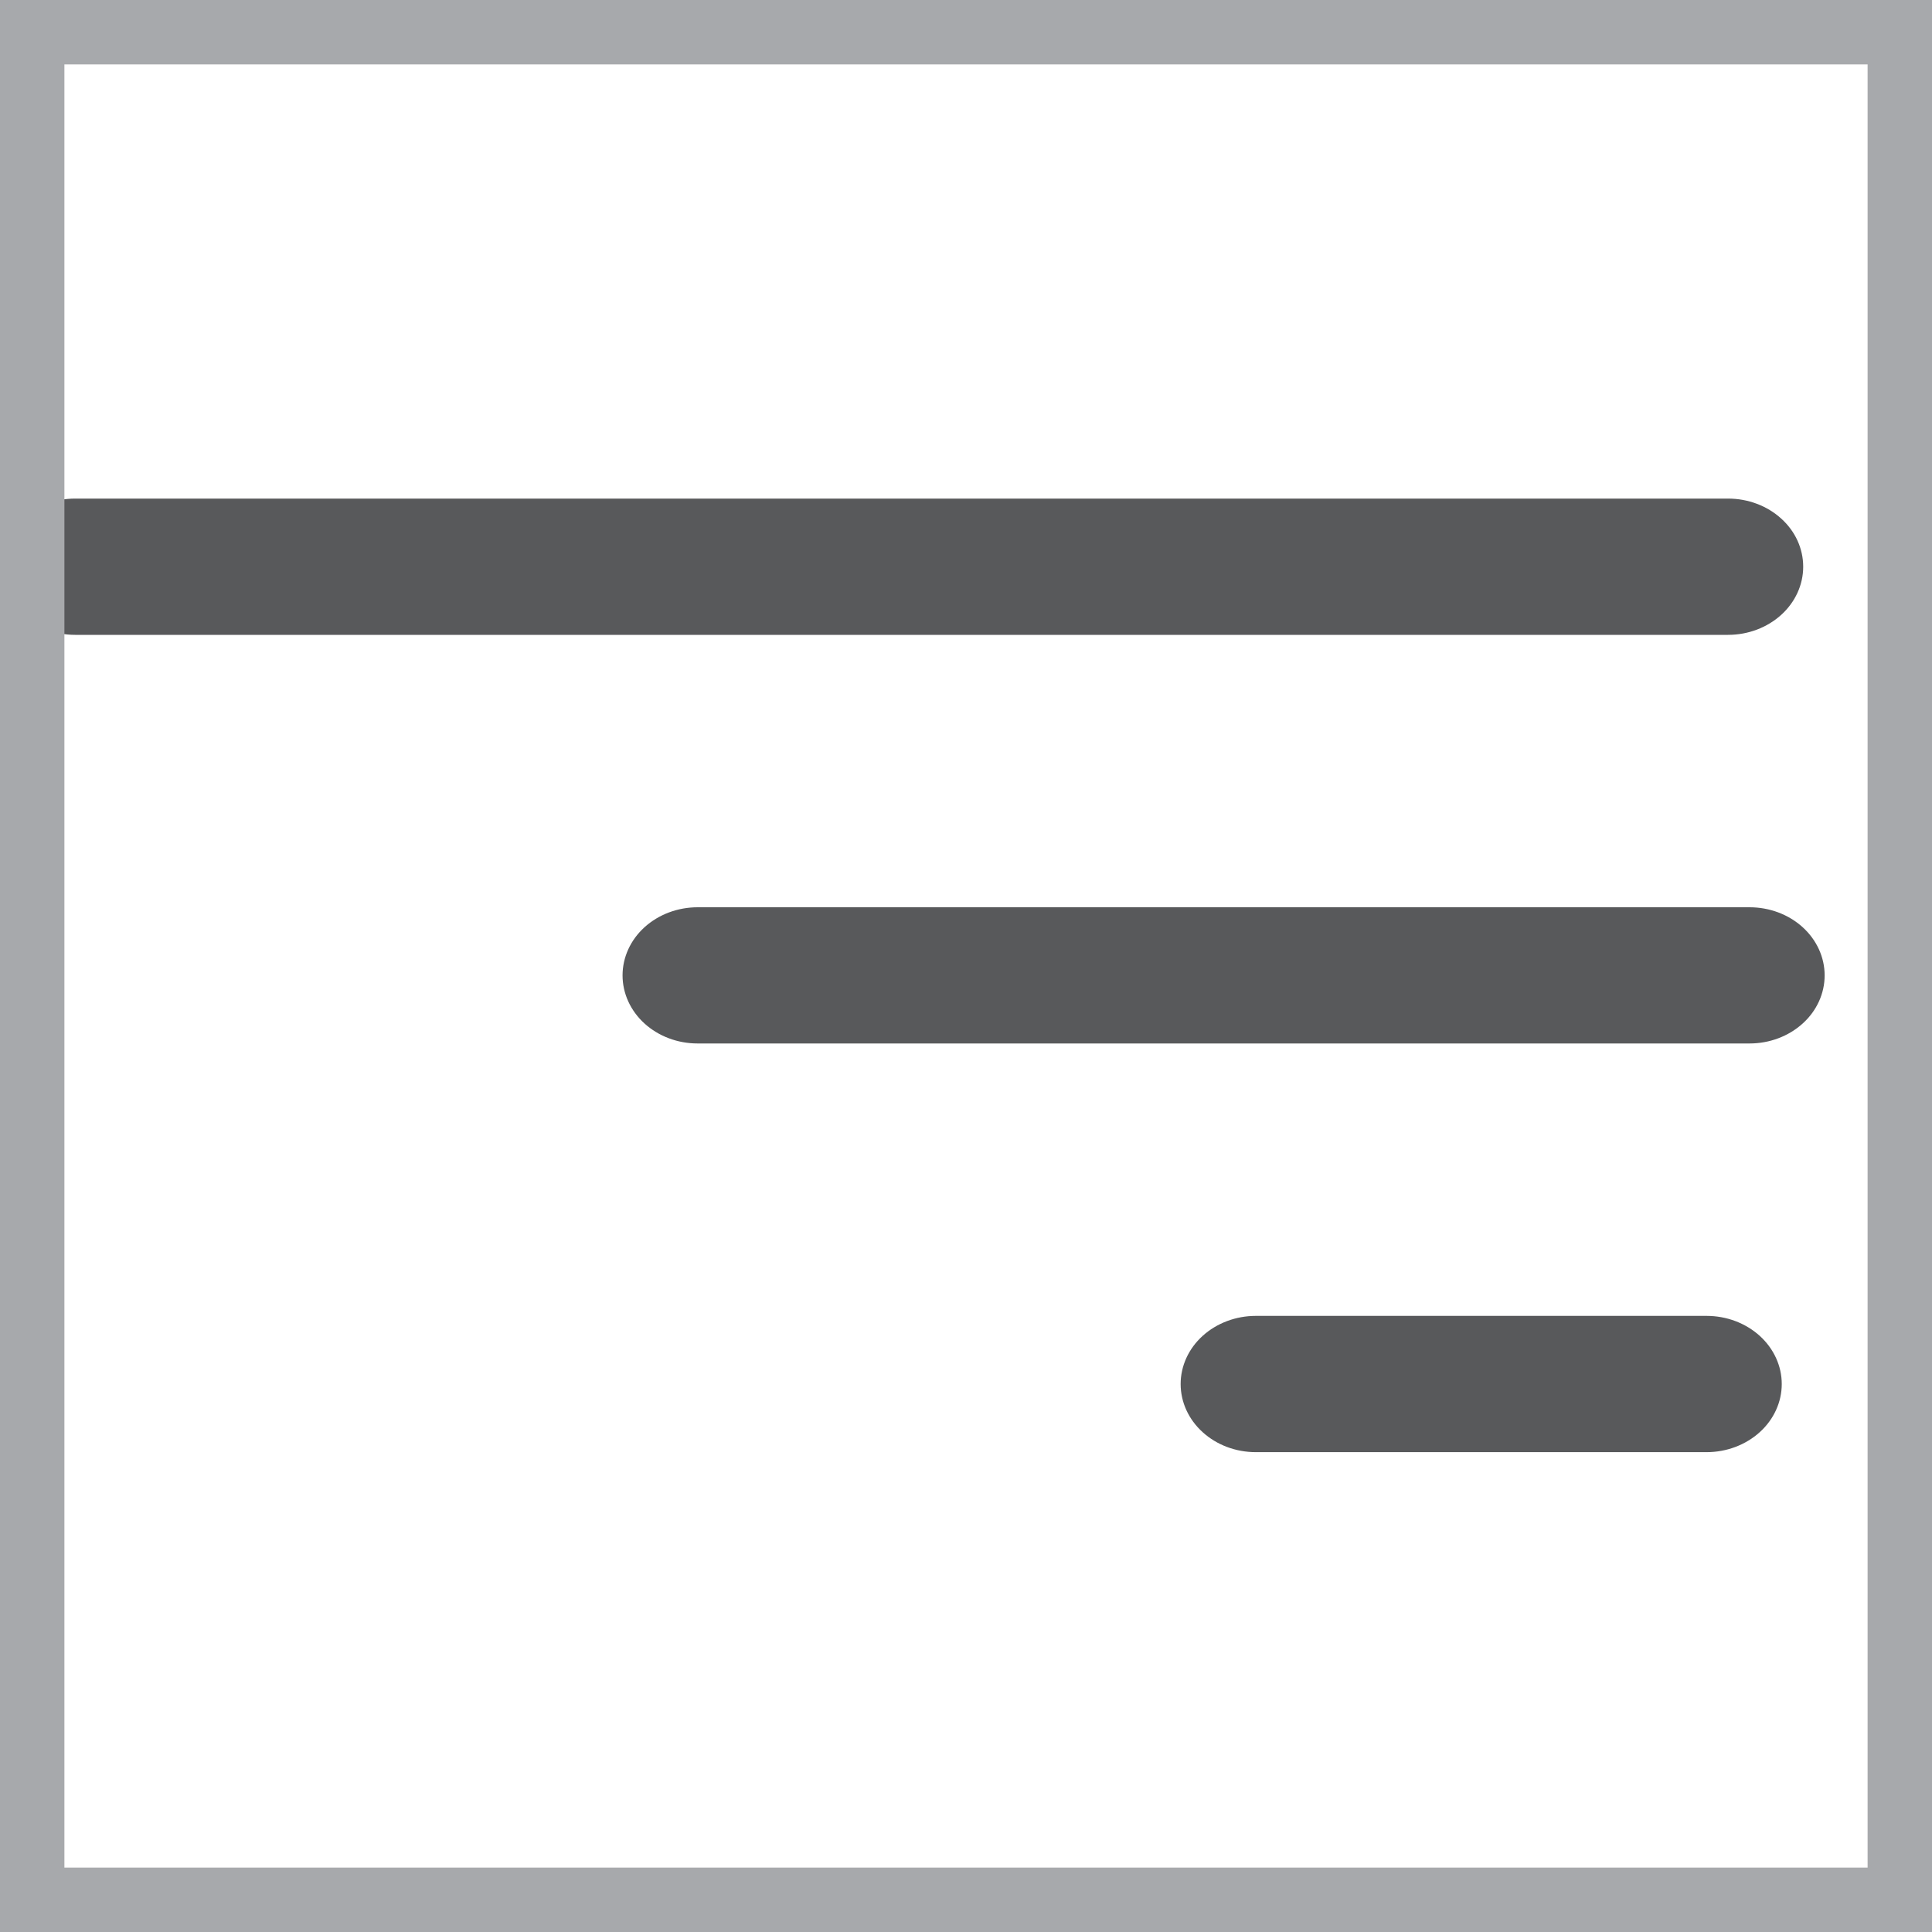
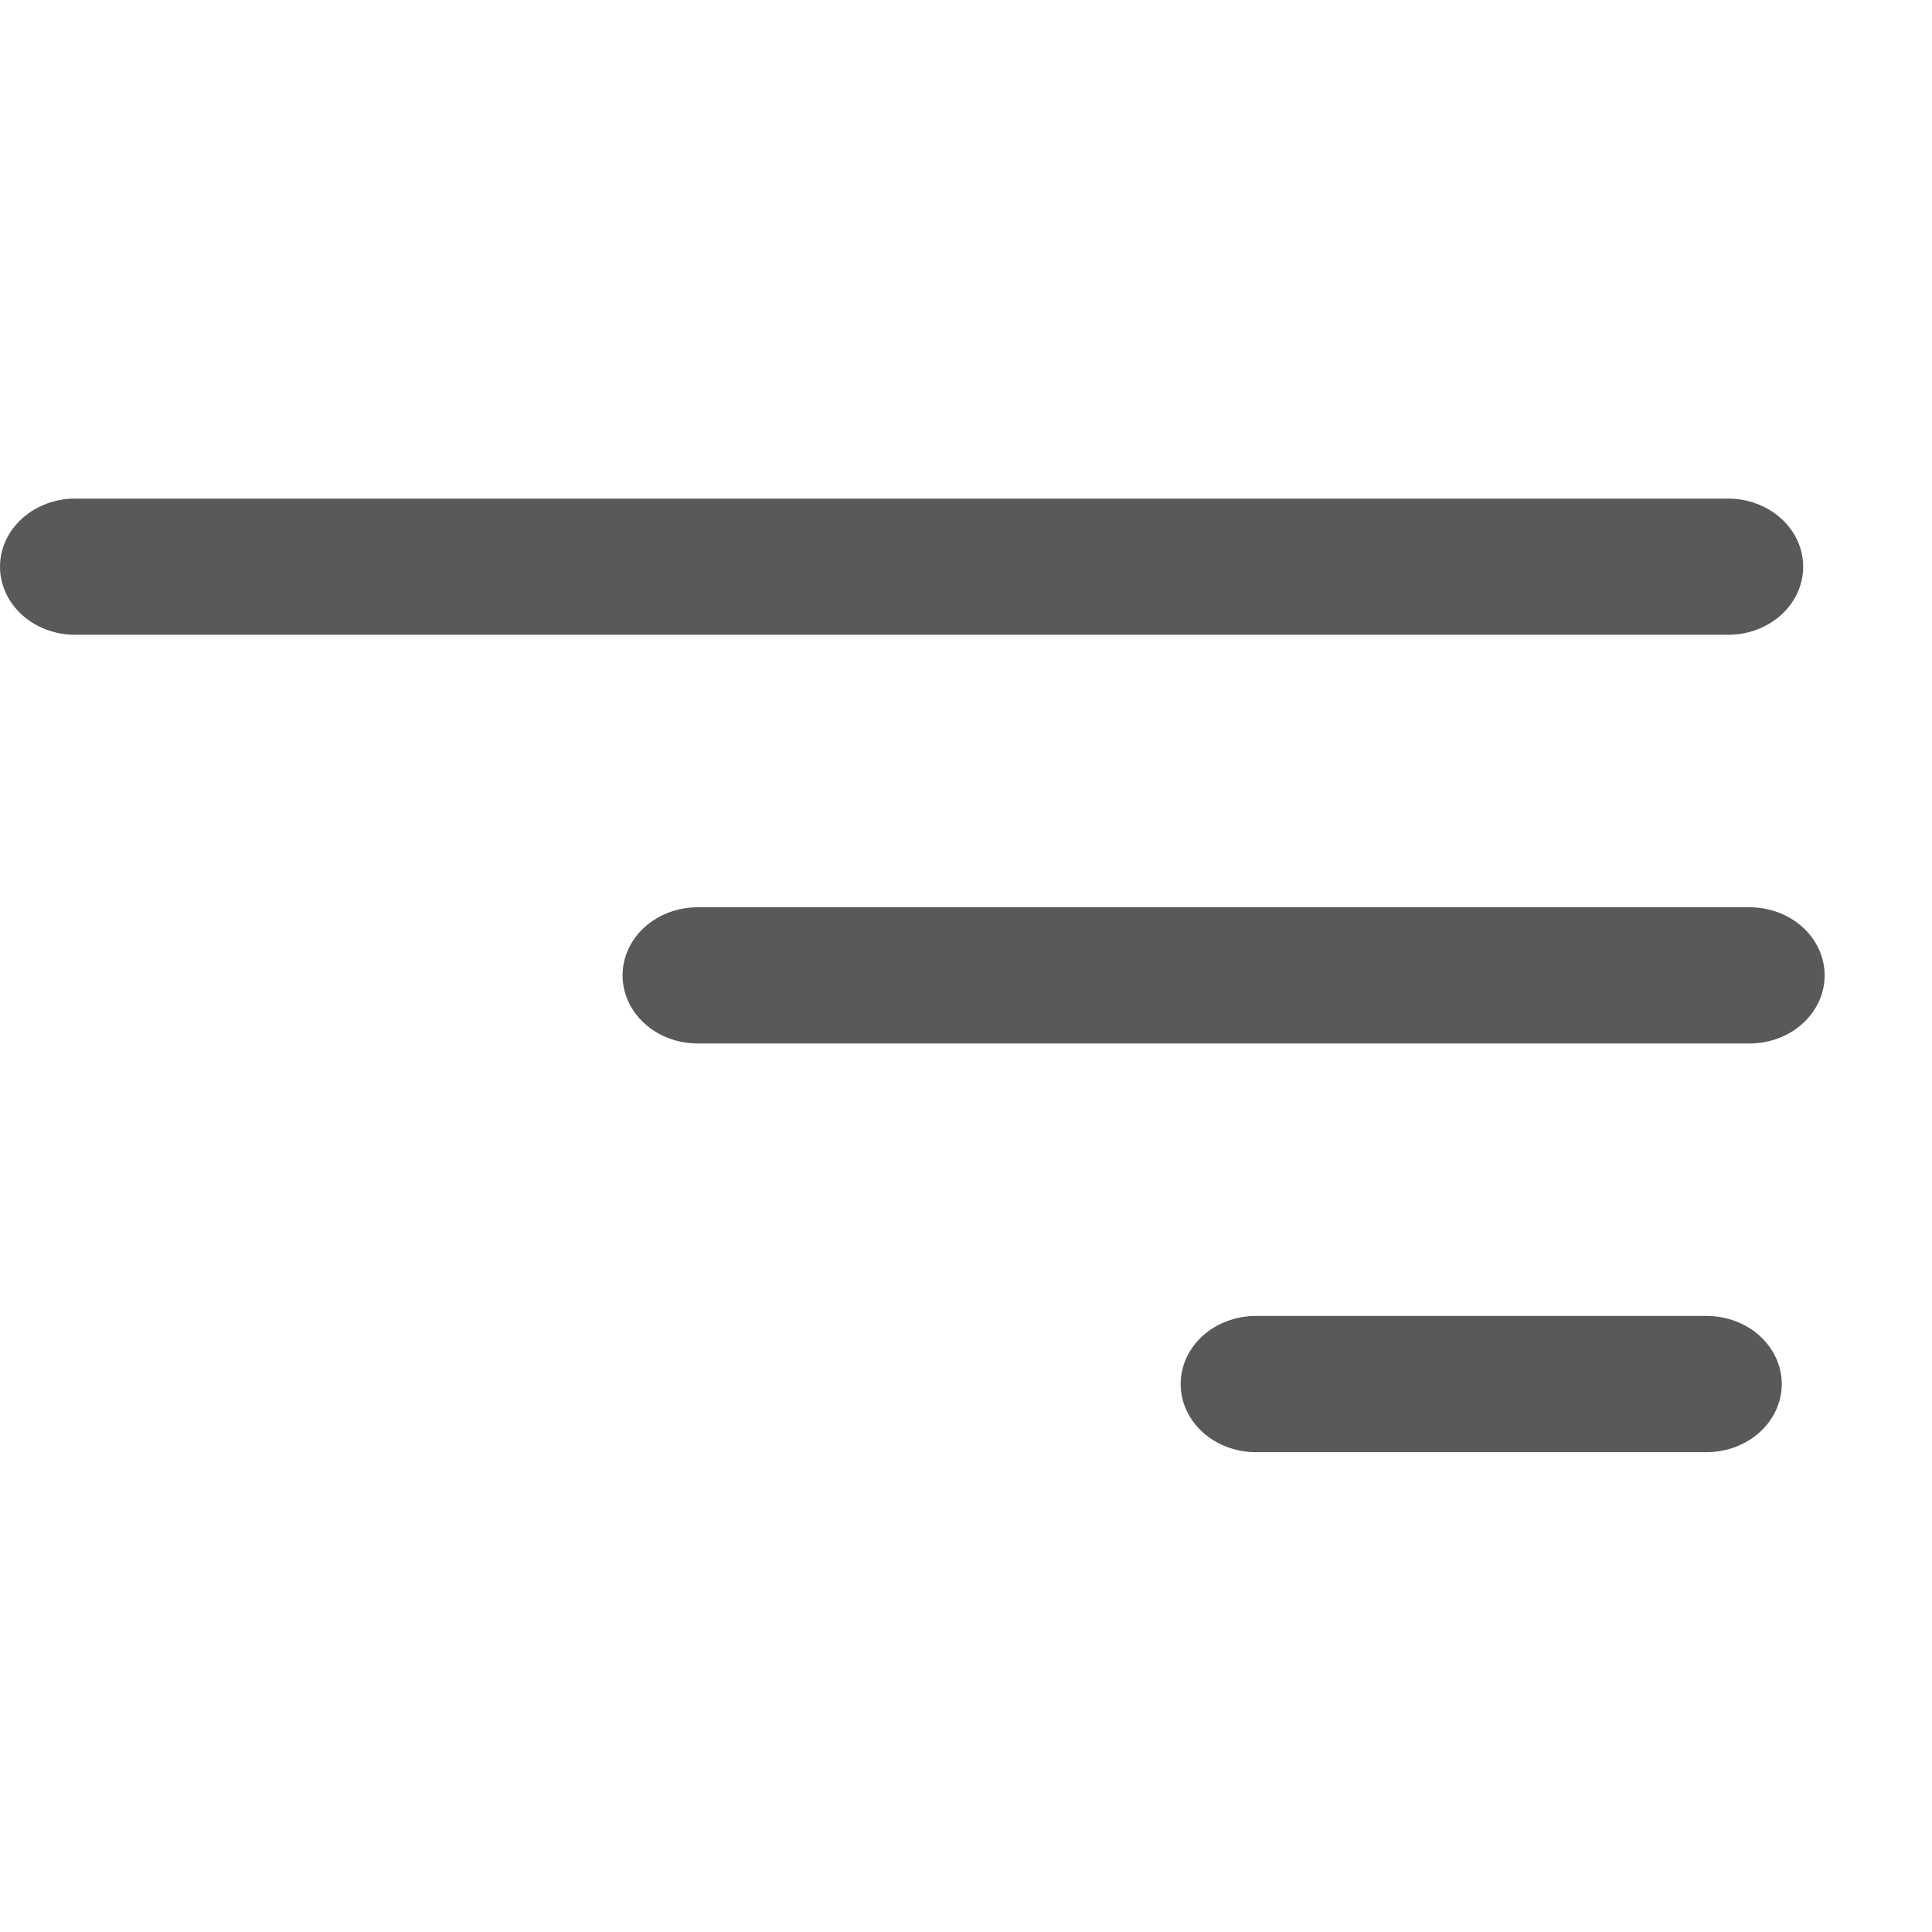
- <svg xmlns="http://www.w3.org/2000/svg" width="30" height="30" fill="none" viewBox="0 0 30 30">
-   <path fill="#58595B" fill-rule="evenodd" d="M18.333 21.491c0-.28.123-.55.342-.748.219-.198.516-.31.825-.31h7c.31 0 .606.112.825.31.219.199.342.468.342.748 0 .28-.123.55-.342.748-.219.198-.515.31-.825.31h-7c-.31 0-.606-.111-.825-.31-.219-.198-.342-.467-.342-.748zm-8.666-6.345c0-.281.123-.55.341-.748.22-.199.516-.31.825-.31h16.334c.31 0 .606.111.825.31.218.198.341.467.341.748 0 .28-.122.549-.341.747-.22.199-.516.31-.825.31H10.833c-.31 0-.606-.111-.825-.31-.218-.198-.341-.467-.341-.748zM0 8.8c0-.28.123-.55.342-.748.219-.198.515-.31.825-.31h25.666c.31 0 .607.112.825.31.22.198.342.467.342.748 0 .28-.123.55-.342.748-.219.198-.515.31-.825.31H1.167c-.31 0-.606-.112-.825-.31C.122 9.349 0 9.08 0 8.8z" clip-rule="evenodd" />
-   <path fill="#A7A9AC" d="M0 0v-1h-1v1h1zm30 0h1v-1h-1v1zm0 30v1h1v-1h-1zM0 30h-1v1h1v-1zM0 1h30v-2H0v2zm29-1v30h2V0h-2zm1 29H0v2h30v-2zM1 30V0h-2v30h2z" />
+ <svg xmlns="http://www.w3.org/2000/svg" width="30" height="30" viewBox="0 0 30 30" fill="none">
+   <path fill-rule="evenodd" clip-rule="evenodd" d="M18.333 21.491C18.333 21.211 18.456 20.942 18.675 20.743C18.894 20.545 19.191 20.434 19.5 20.434H26.5C26.809 20.434 27.106 20.545 27.325 20.743C27.544 20.942 27.667 21.211 27.667 21.491C27.667 21.772 27.544 22.041 27.325 22.239C27.106 22.438 26.809 22.549 26.5 22.549H19.5C19.191 22.549 18.894 22.438 18.675 22.239C18.456 22.041 18.333 21.772 18.333 21.491ZM9.667 15.146C9.667 14.865 9.79 14.596 10.008 14.398C10.227 14.199 10.524 14.088 10.833 14.088H27.167C27.476 14.088 27.773 14.199 27.992 14.398C28.21 14.596 28.333 14.865 28.333 15.146C28.333 15.426 28.21 15.695 27.992 15.893C27.773 16.092 27.476 16.203 27.167 16.203H10.833C10.524 16.203 10.227 16.092 10.008 15.893C9.79 15.695 9.667 15.426 9.667 15.146ZM0 8.8C0 8.519 0.123 8.25 0.342 8.052C0.561 7.854 0.857 7.742 1.167 7.742H26.833C27.143 7.742 27.439 7.854 27.658 8.052C27.877 8.25 28 8.519 28 8.8C28 9.08 27.877 9.349 27.658 9.548C27.439 9.746 27.143 9.857 26.833 9.857H1.167C0.857 9.857 0.561 9.746 0.342 9.548C0.123 9.349 0 9.08 0 8.8Z" fill="#58595B" />
</svg>
